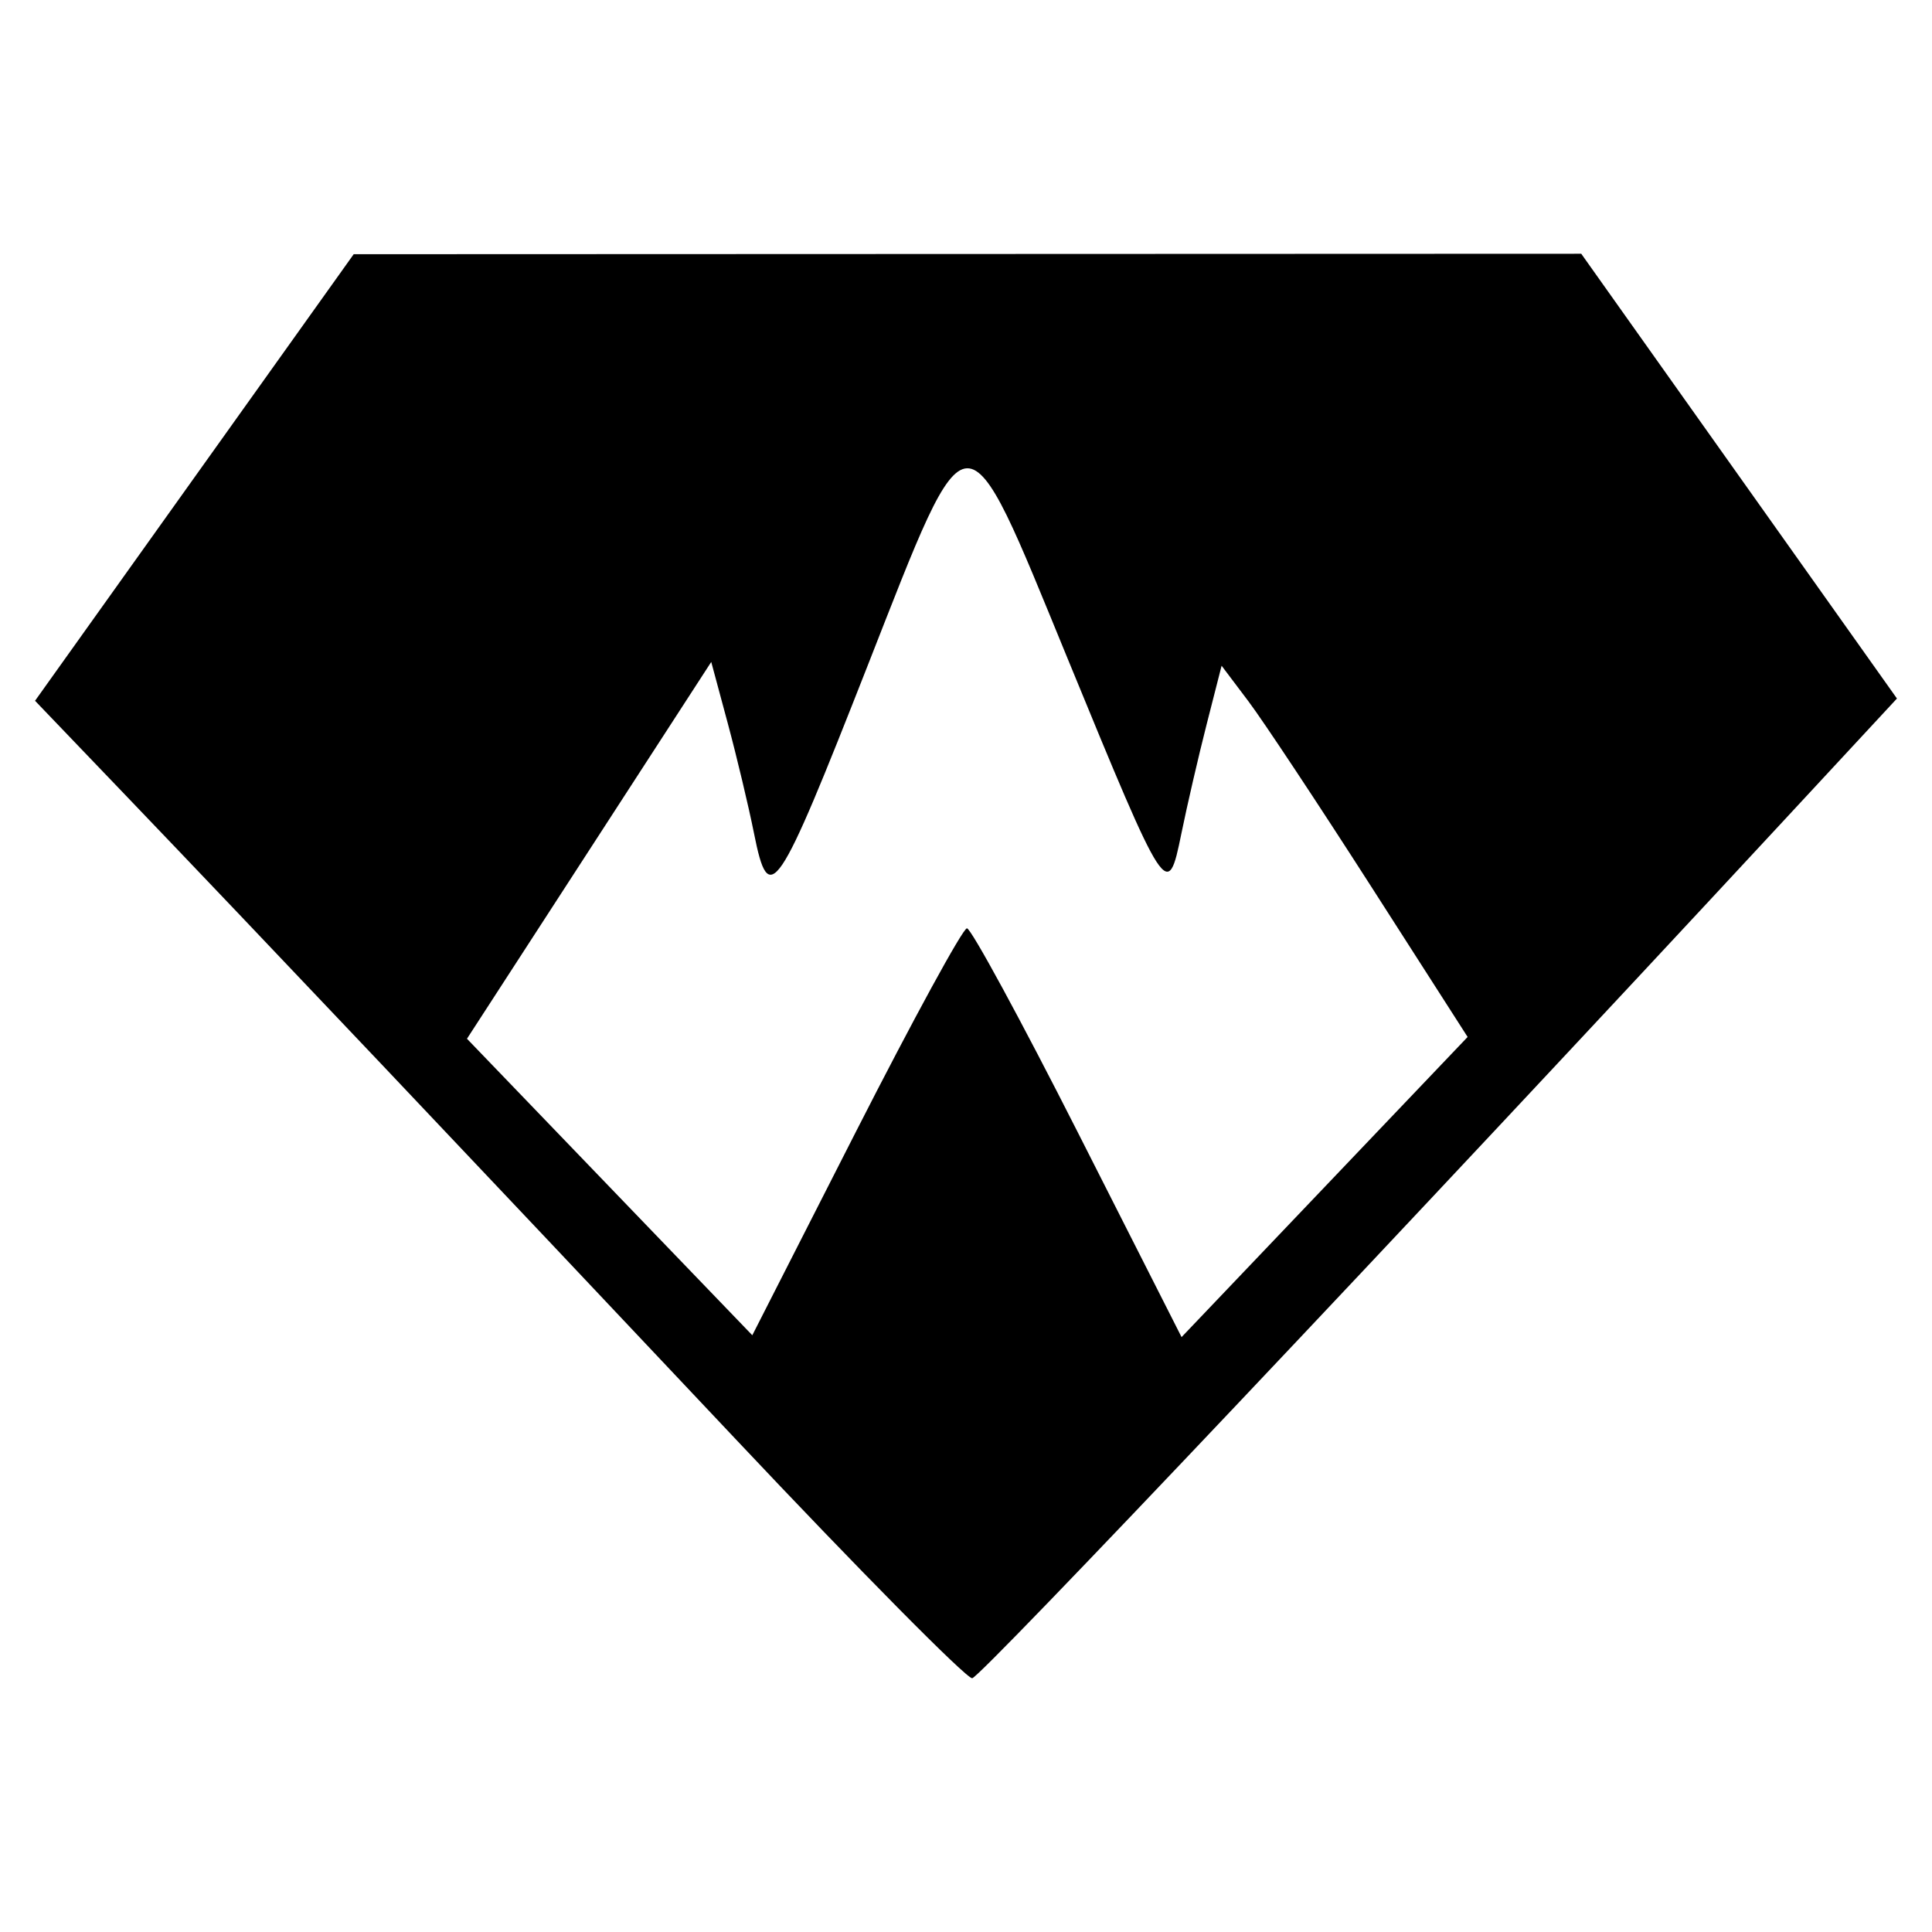
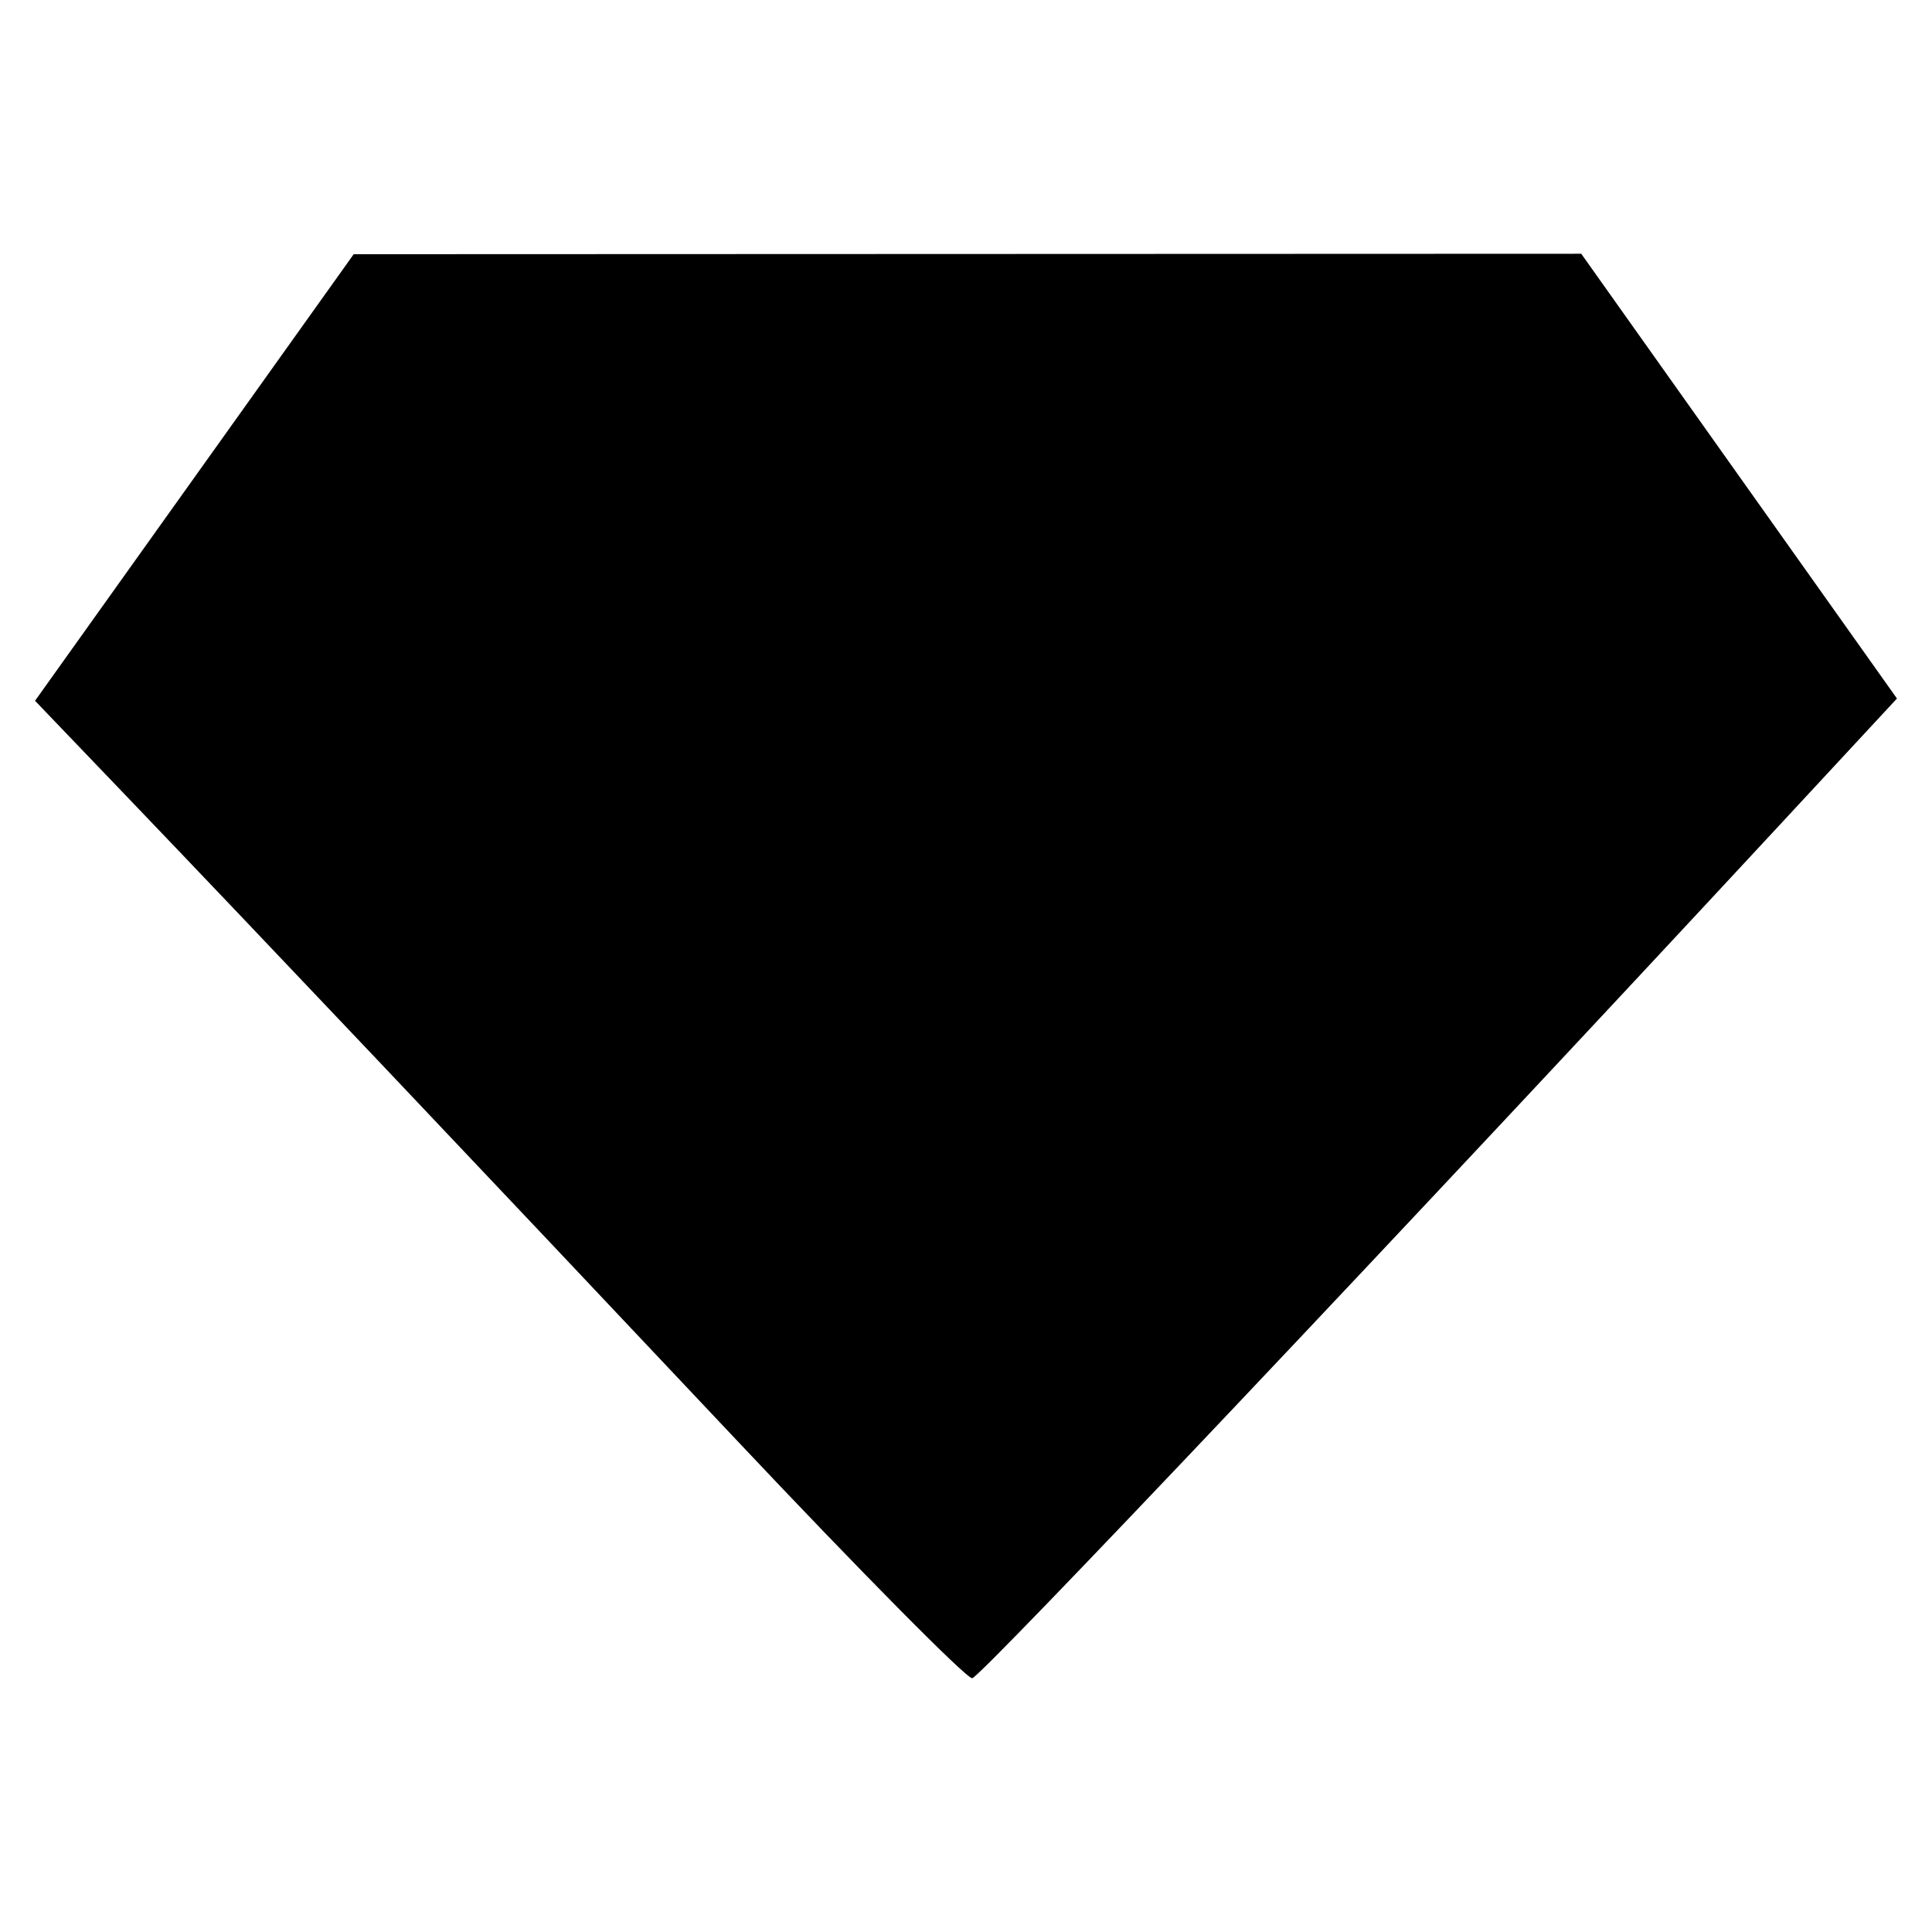
<svg xmlns="http://www.w3.org/2000/svg" fill="currentColor" height="24px" width="24px" version="1.1" id="Capa_1" viewBox="0 0 290.226 290.226" xml:space="preserve">
  <defs id="defs1124" />
-   <path style="fill:currentColor;stroke-width:2.303" d="M 110.36,216.027 C 71.285,174.561 38.596,140.062 18.88,119.483 L 5.264,105.271 29.199,71.729 53.133,38.188 l 92.202,-0.034 92.202,-0.034 23.712,33.406 23.712,33.406 -17.611,18.987 c -56.336,60.74 -120.003,128.02 -121.303,128.187 -0.83,0.106 -16.89,-16.129 -35.689,-36.079 z m 34.894,-76.575 c 0.616,0 8.122,13.817 16.681,30.704 l 15.561,30.704 21.486,-22.543 21.486,-22.543 -14.46,-22.555 c -7.953,-12.405 -16.268,-24.953 -18.479,-27.884 l -4.019,-5.329 -2.242,8.784 c -1.233,4.831 -2.944,12.226 -3.802,16.433 -2.065,10.124 -2.237,9.859 -17.079,-26.269 -15.734,-38.299 -14.583,-38.34 -30.055,1.057 -13.645,34.744 -14.808,36.459 -17.065,25.174 -0.81,-4.048 -2.586,-11.497 -3.948,-16.553 l -2.476,-9.194 -18.347,28.301 -18.347,28.301 21.431,22.271 21.431,22.271 15.561,-30.565 c 8.559,-16.81 16.065,-30.564 16.681,-30.564 z" id="path2446" />
+   <path style="fill:currentColor;stroke-width:2.303" d="M 110.36,216.027 C 71.285,174.561 38.596,140.062 18.88,119.483 L 5.264,105.271 29.199,71.729 53.133,38.188 l 92.202,-0.034 92.202,-0.034 23.712,33.406 23.712,33.406 -17.611,18.987 c -56.336,60.74 -120.003,128.02 -121.303,128.187 -0.83,0.106 -16.89,-16.129 -35.689,-36.079 z" id="path2446" />
</svg>
